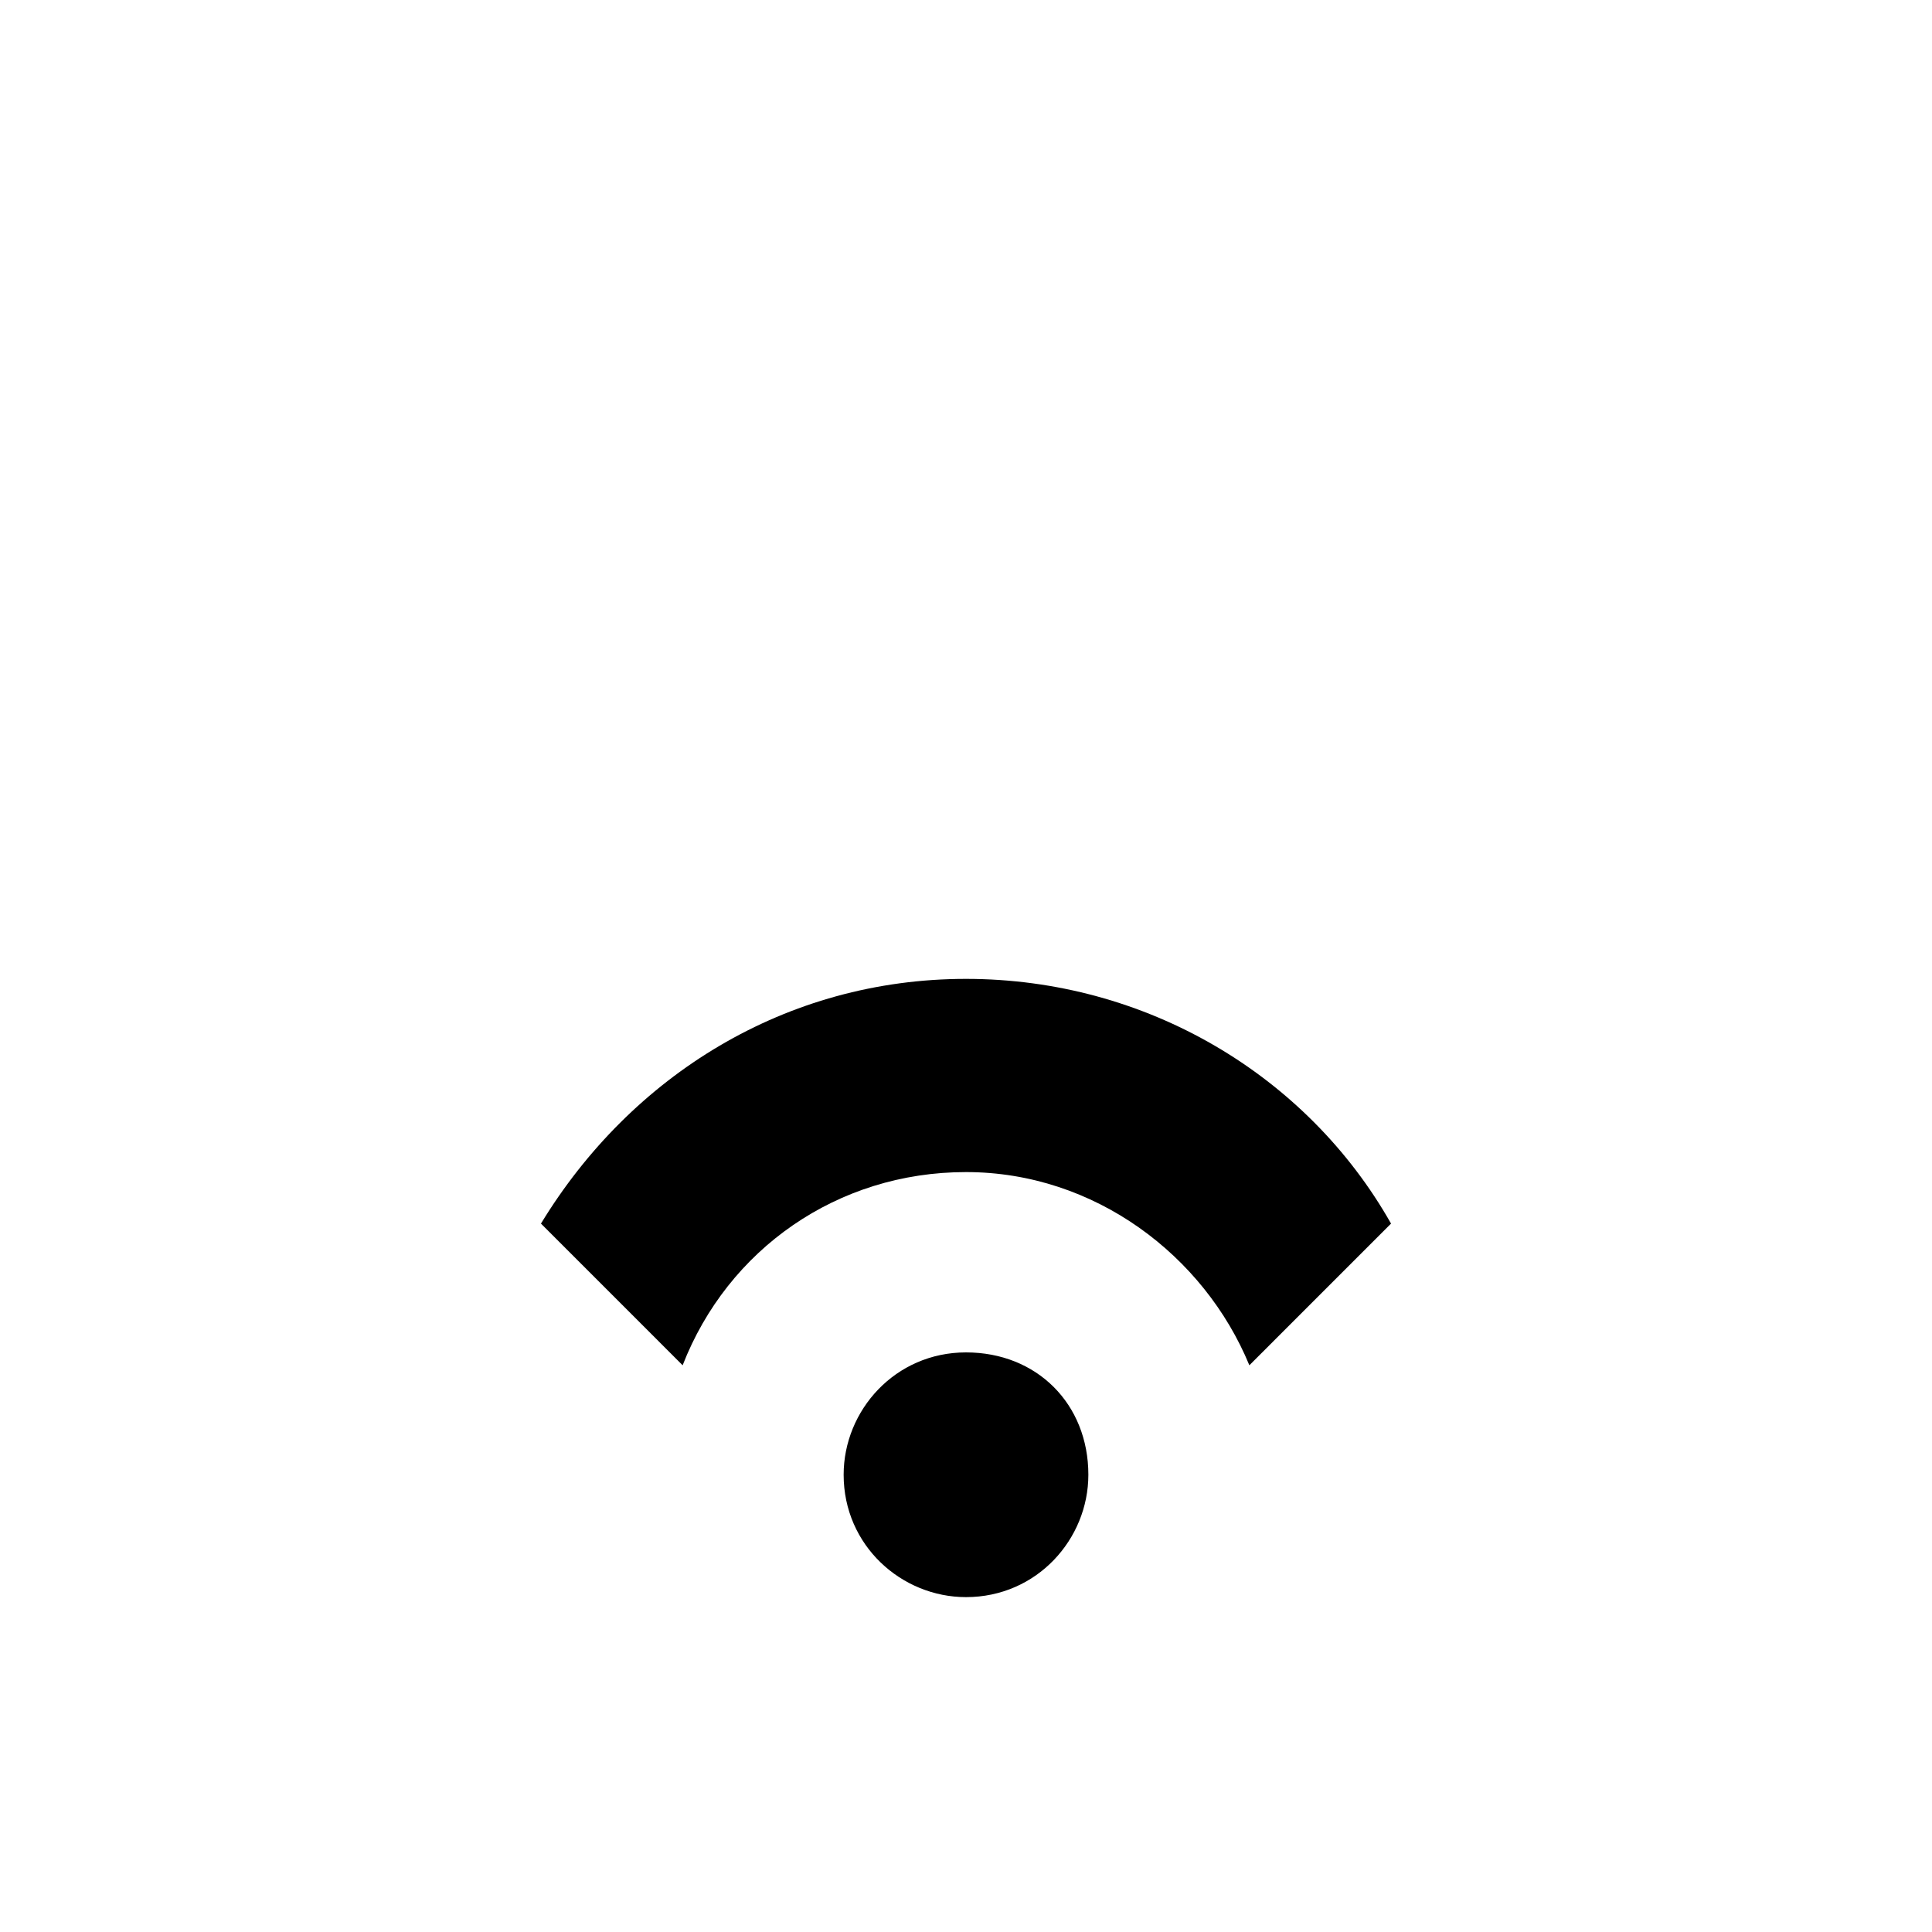
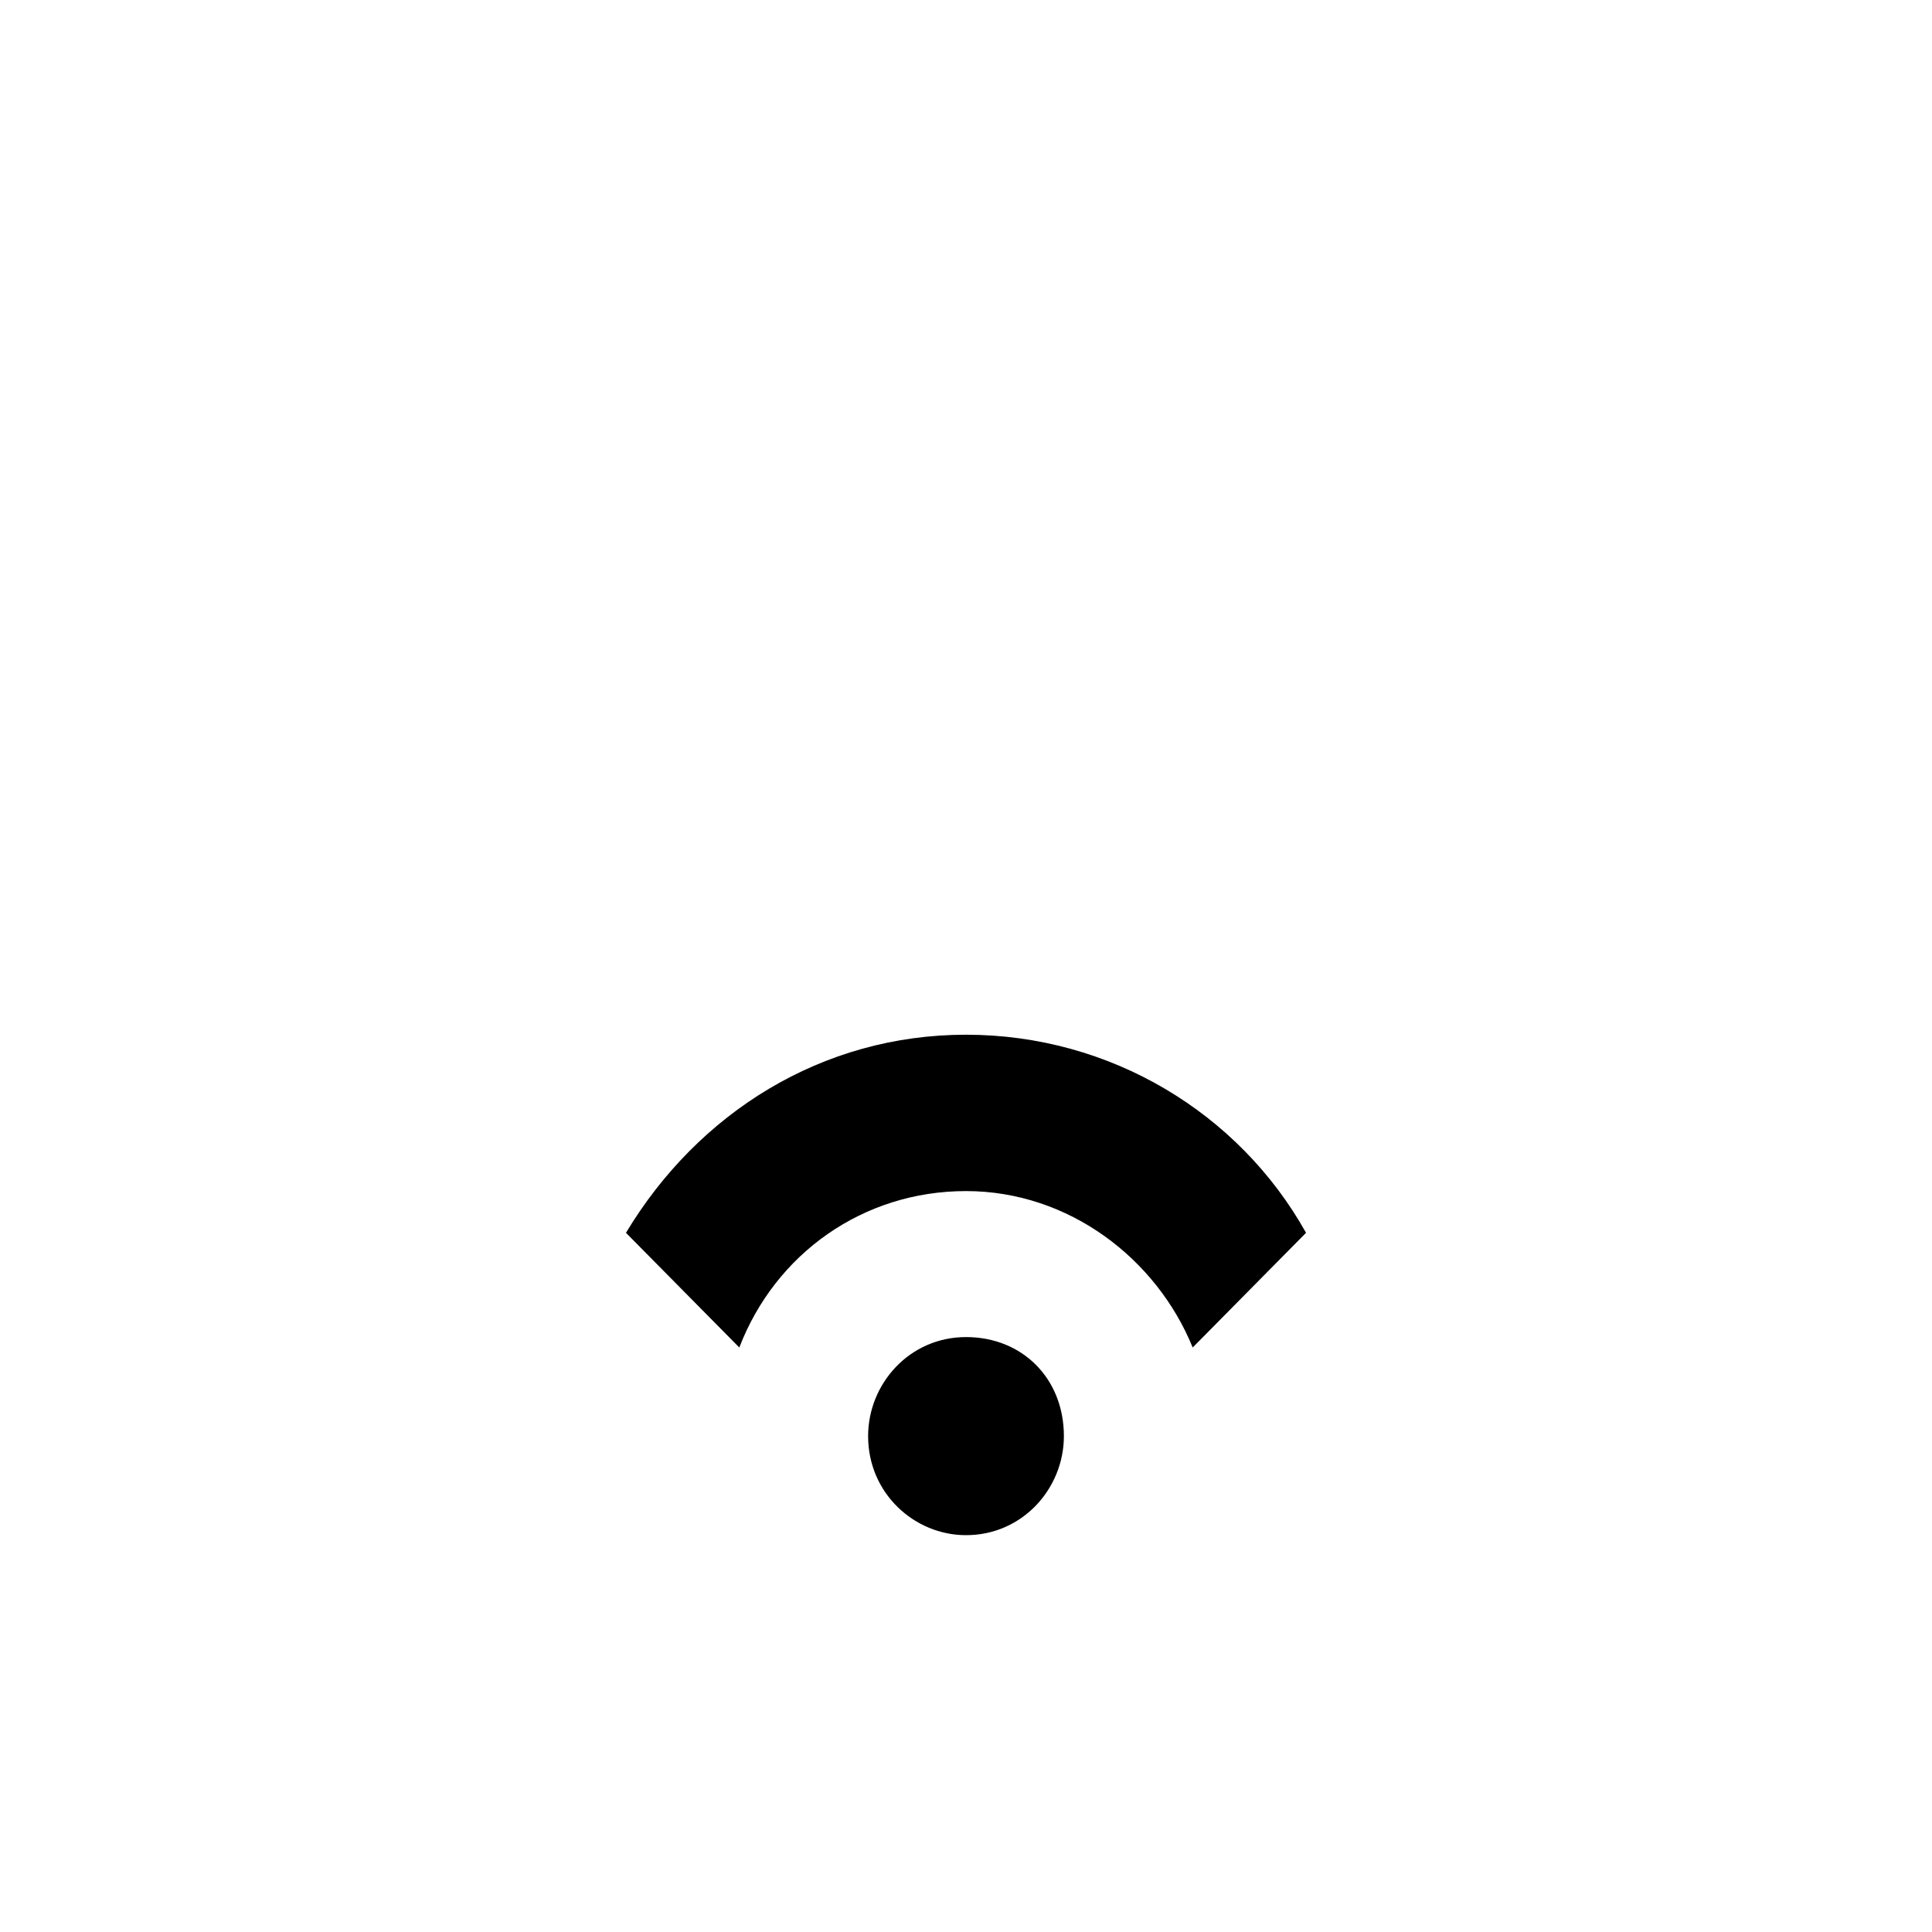
- <svg xmlns="http://www.w3.org/2000/svg" version="1.1" width="30" height="30" viewBox="0 0 30 30" id="svg2">
-   <defs id="defs8" />
-   <path d="m 15,15.2 c -2.8,0 -5.2,1.5 -6.6,3.8 l 2.2,2.2 c 0.7,-1.8 2.4,-3 4.4,-3 2,0 3.7,1.3 4.4,3 L 21.6,19 C 20.3,16.7 17.8,15.2 15,15.2 z m 0,5.8 c -1.1,0 -1.9,0.9 -1.9,1.9 0,1.1 0.9,1.9 1.9,1.9 1.1,0 1.9,-0.9 1.9,-1.9 C 16.9,21.8 16.1,21 15,21 z" id="path4" />
+ <svg xmlns="http://www.w3.org/2000/svg" width="30px" height="30px" viewBox="0 0 30 30" version="1.1">
+   <description>Created with Sketch.</description>
+   <defs />
+   <g id="Page-1" stroke="none" stroke-width="1" fill="none" fill-rule="evenodd">
+     <g id="Artboard-1" fill="#000000">
+       <g id="wifi-4" transform="translate(10, 16)">
+         <path d="M5,0.067 C2.76,0.067 0.84,1.281 -0.28,3.143 L1.48,4.924 C2.04,3.467 3.4,2.495 5,2.495 C6.6,2.495 7.96,3.548 8.52,4.924 L10.28,3.143 C9.24,1.281 7.24,0.067 5,0.067 L5,0.067 Z M5,4.762 C4.12,4.762 3.48,5.49 3.48,6.3 C3.48,7.19 4.2,7.838 5,7.838 C5.88,7.838 6.52,7.11 6.52,6.3 C6.52,5.41 5.88,4.762 5,4.762 L5,4.762 Z" id="path4" />
+       </g>
+     </g>
+   </g>
</svg>
